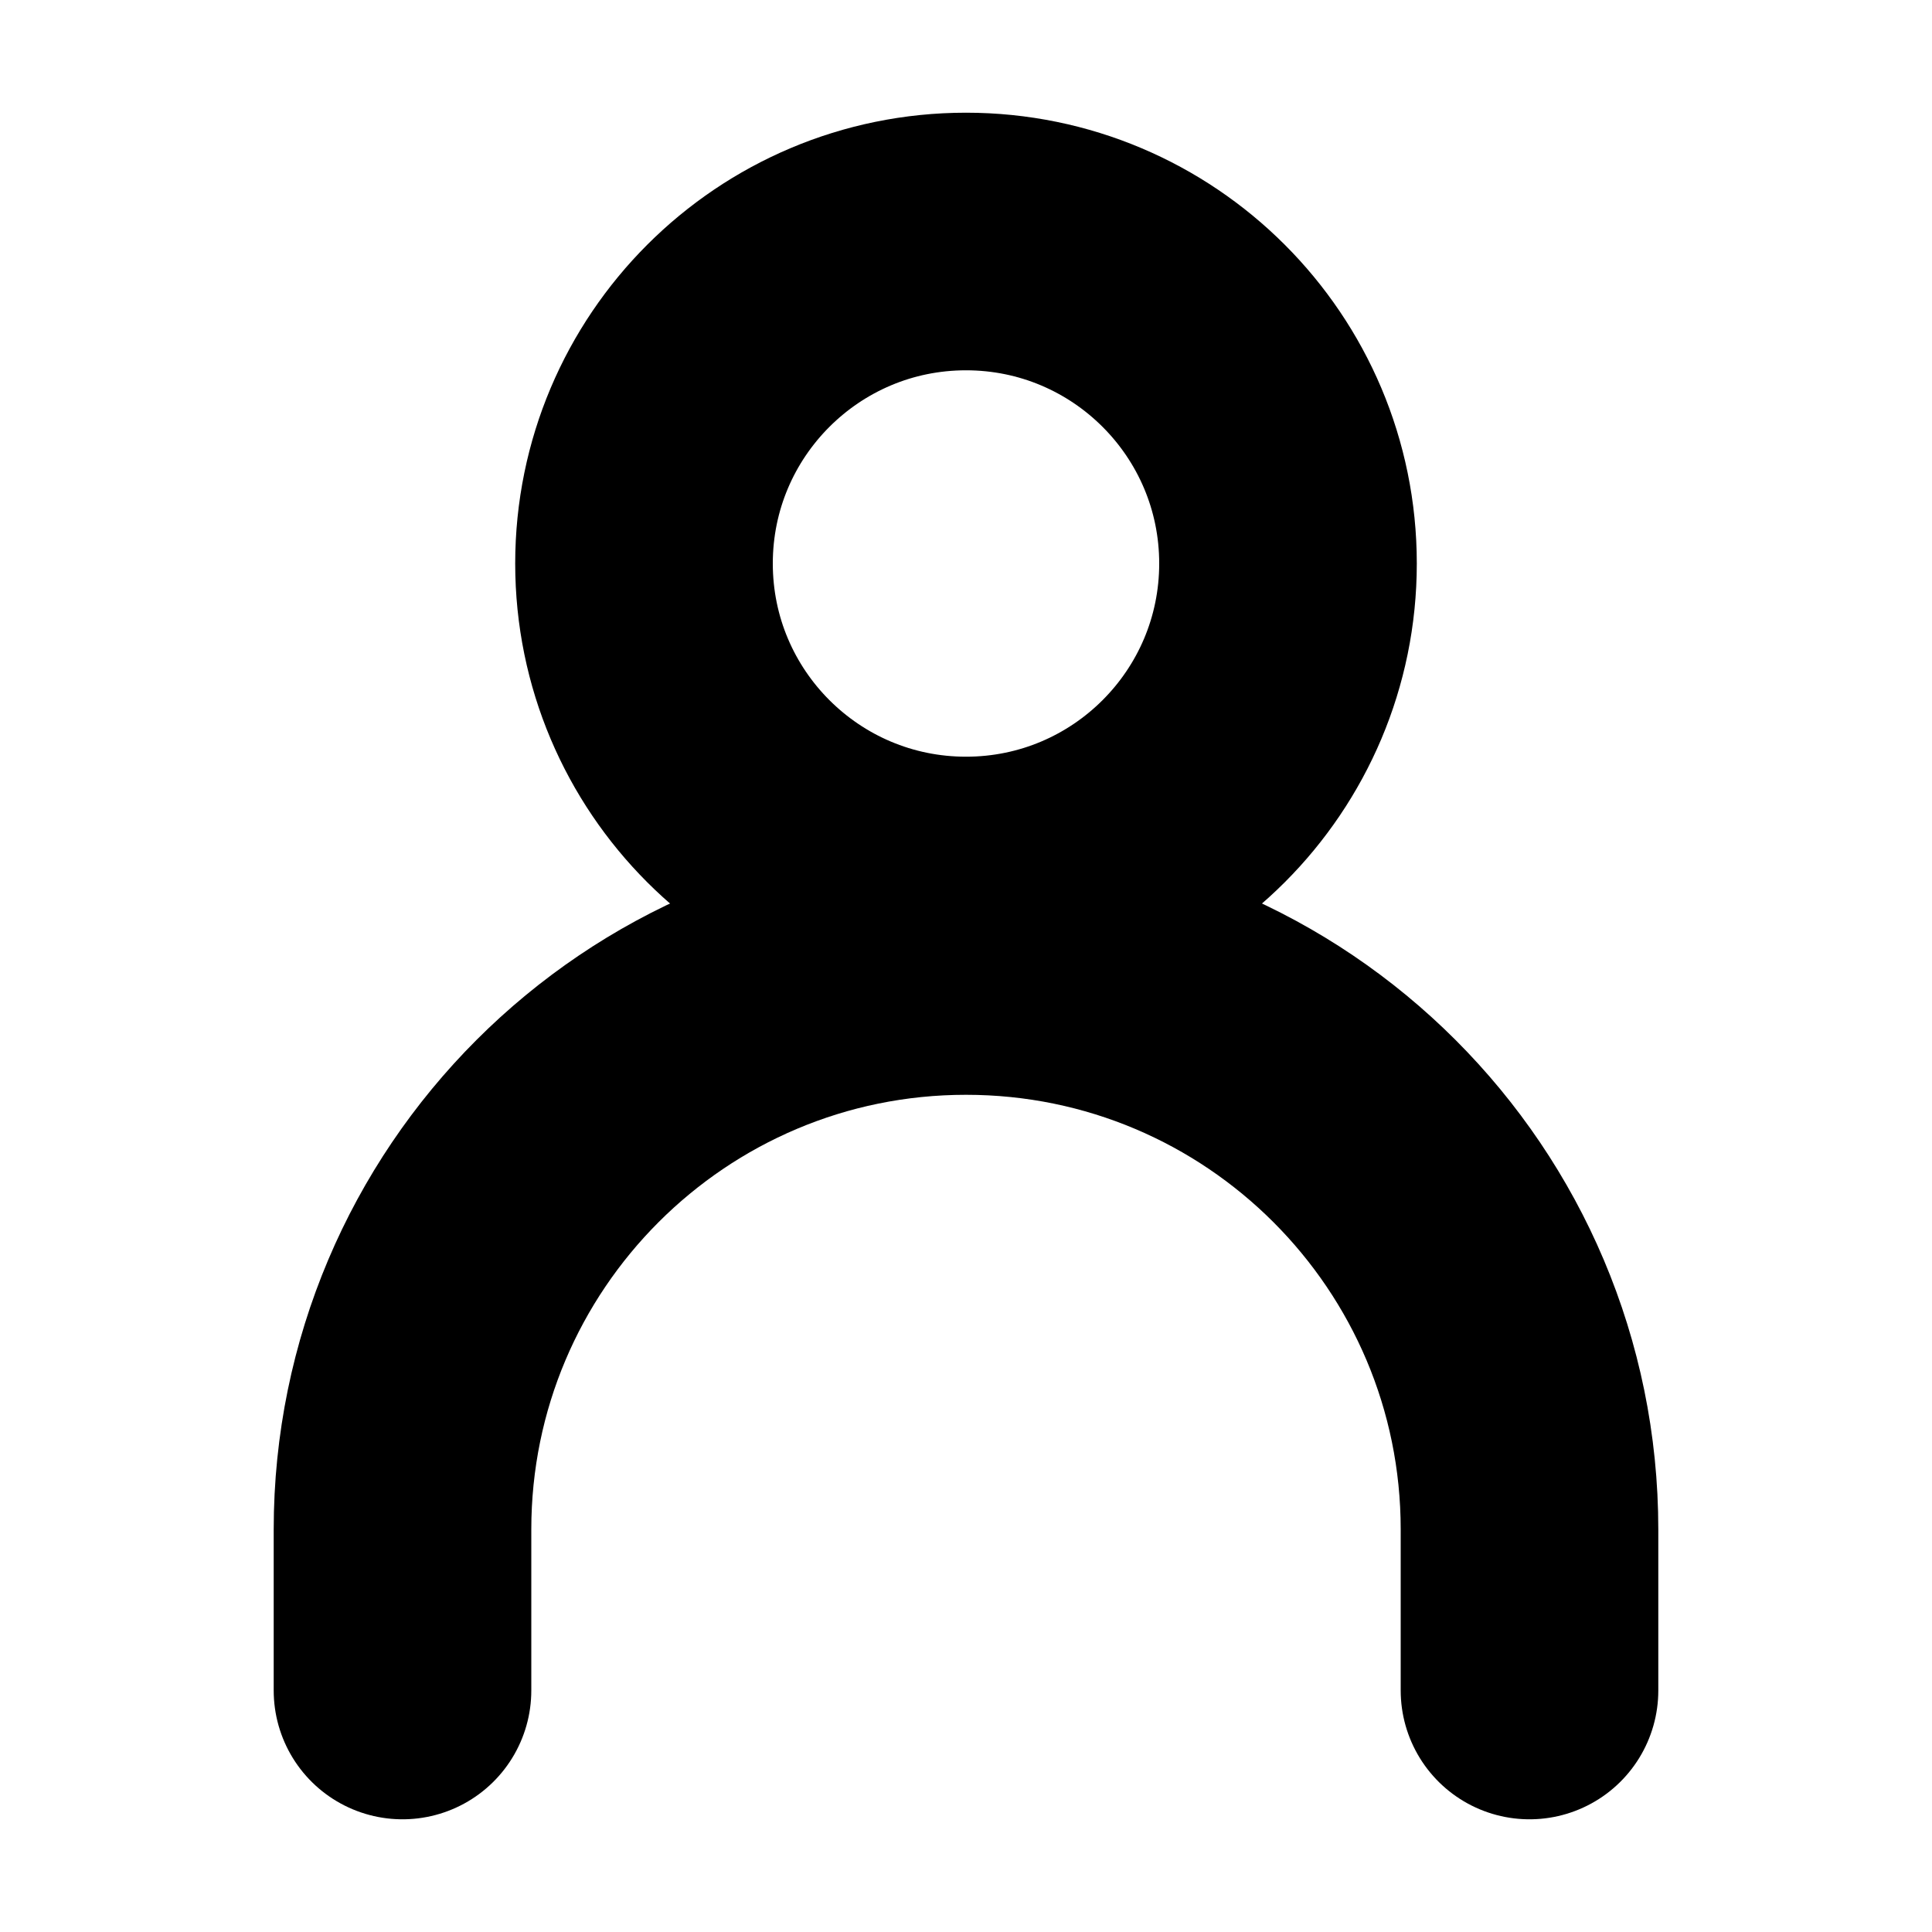
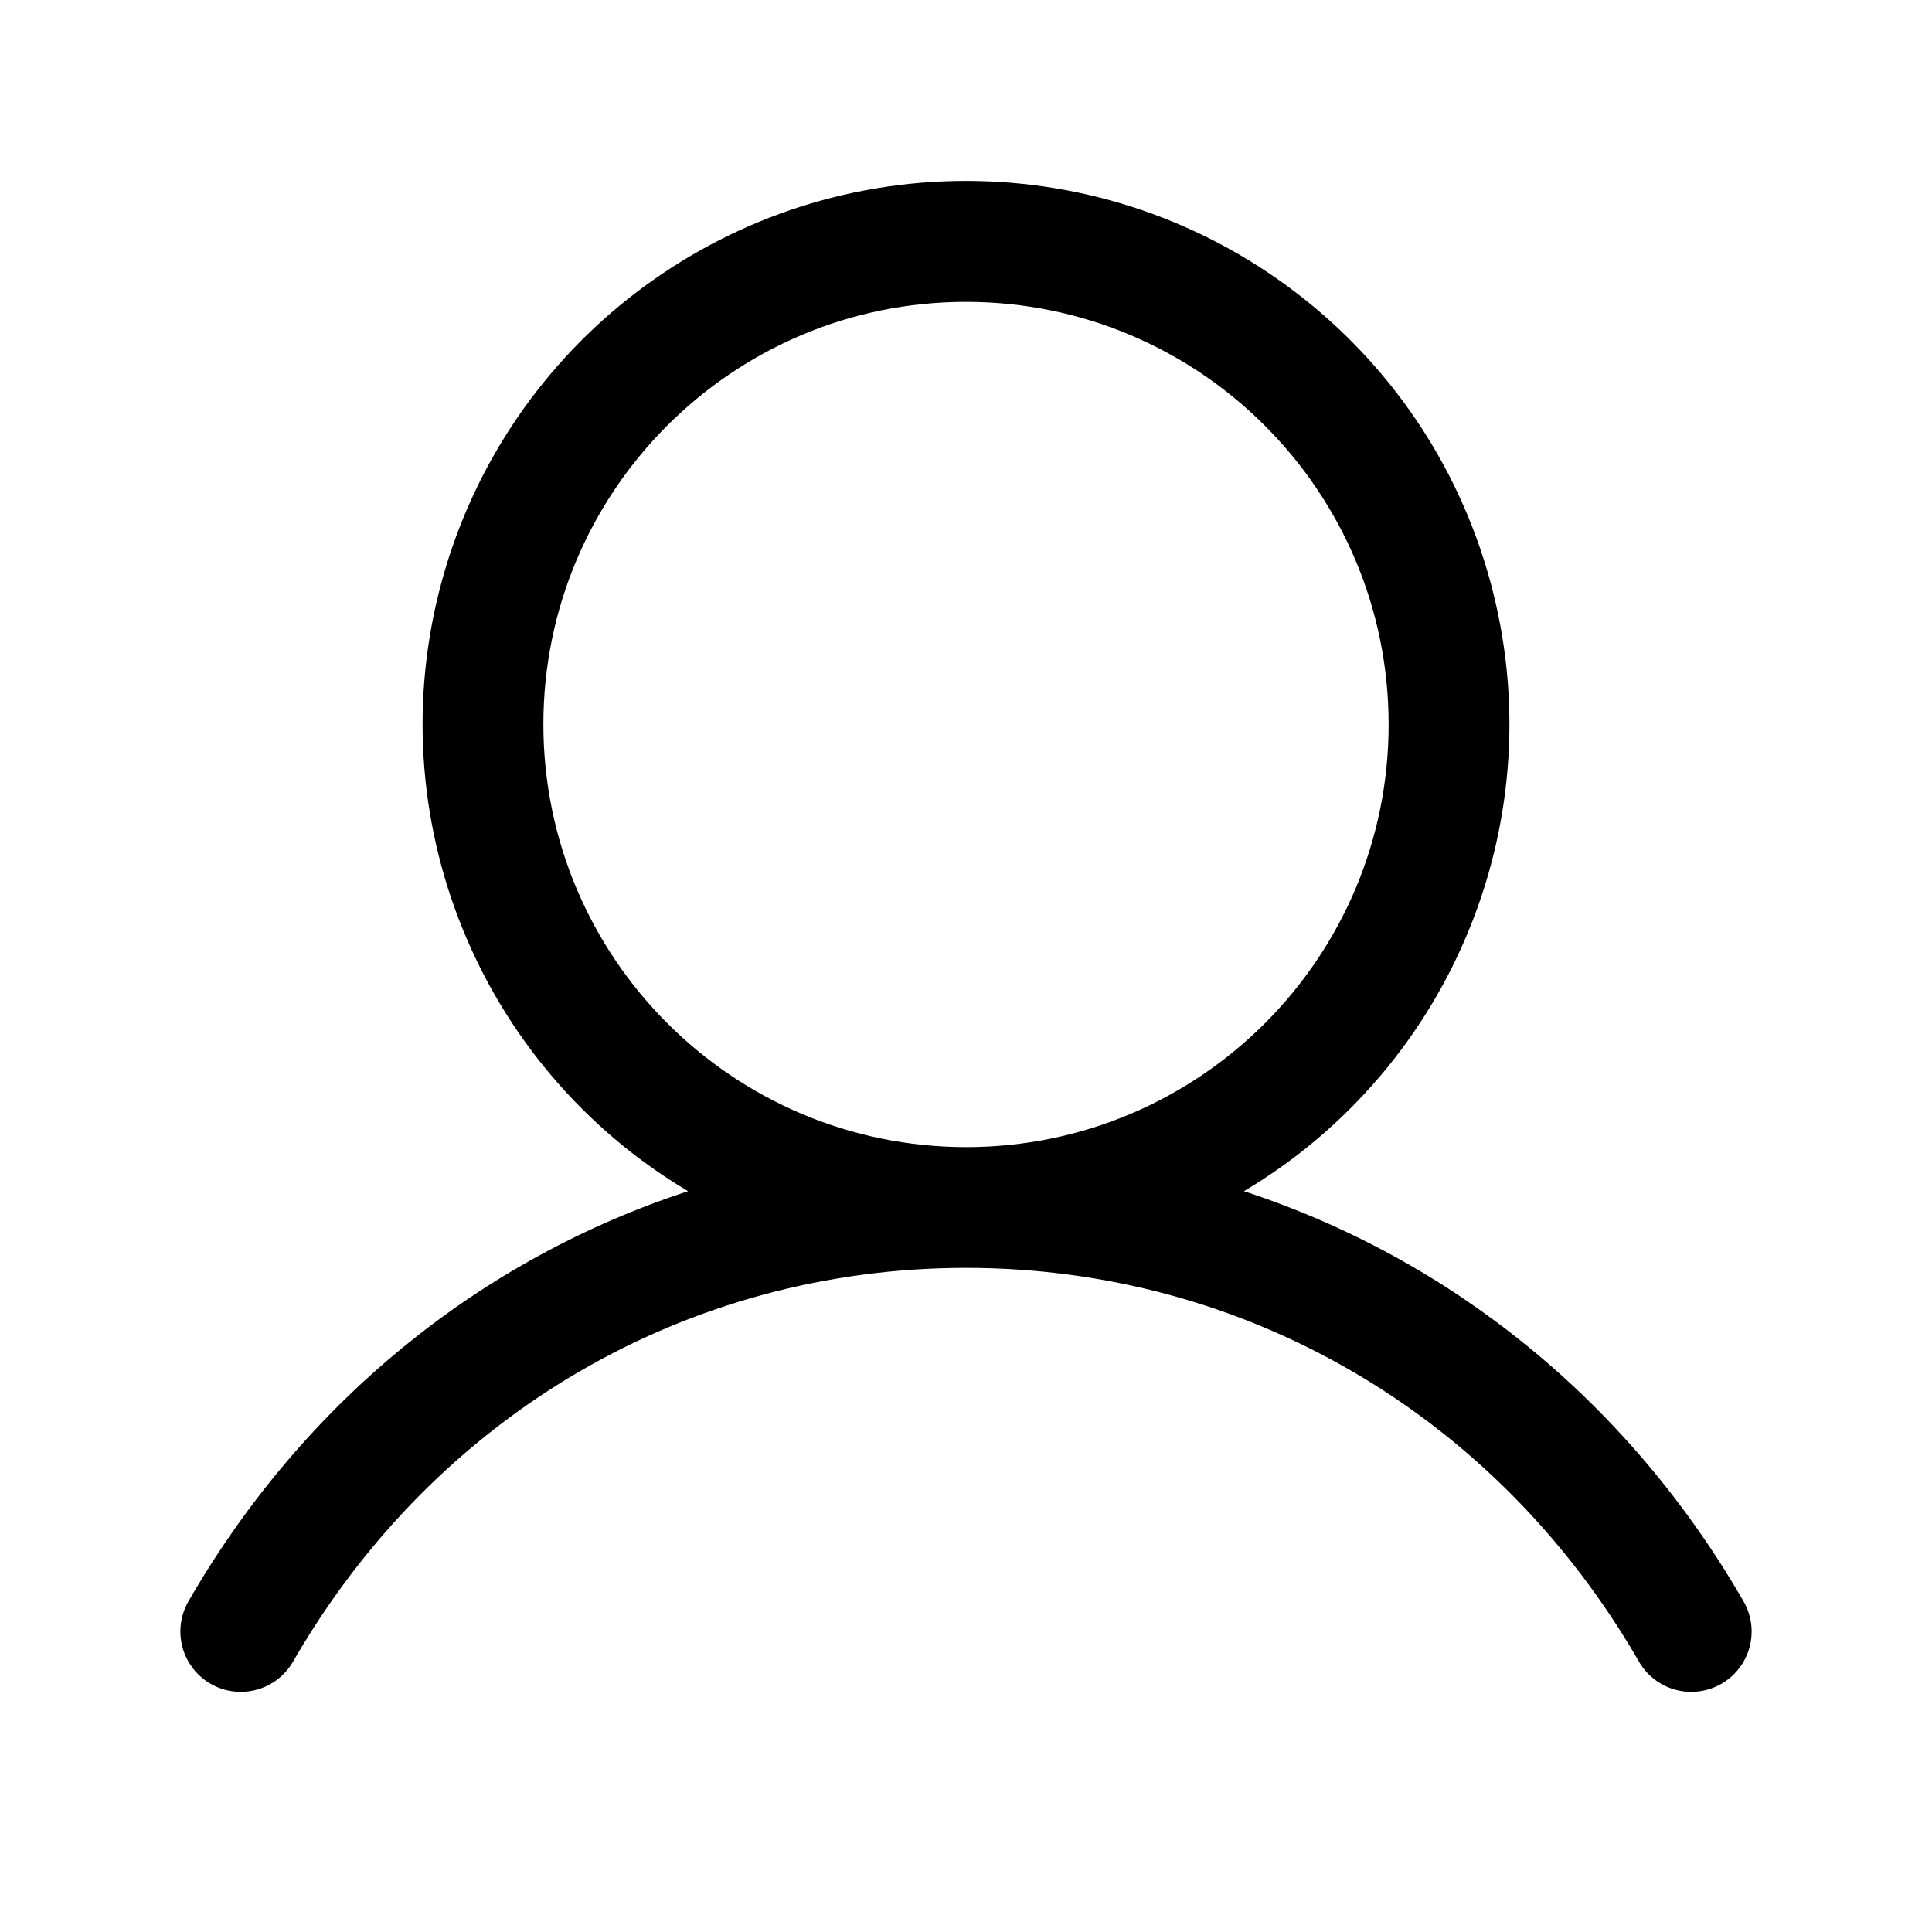
- <svg xmlns="http://www.w3.org/2000/svg" width="36" height="36" viewBox="0 0 24 24" fill="none" stroke="black" stroke-width="3.2" stroke-linecap="round" stroke-linejoin="round">
-   <circle cx="12" cy="7" r="4" />
-   <path d="M5 21v-2a7 7 0 0 1 14 0v2" />
+ <svg xmlns="http://www.w3.org/2000/svg" width="40" height="40" fill="#000000" viewBox="0 0 256 256">
+   <path d="M230.92,212c-15.23-26.33-38.7-45.21-66.09-54.16a72,72,0,1,0-73.66,0C63.78,166.78,40.31,185.66,25.08,212a8,8,0,1,0,13.85,8c18.84-32.56,52.14-52,89.07-52s70.23,19.44,89.07,52a8,8,0,1,0,13.85-8ZM72,96a56,56,0,1,1,56,56A56.06,56.06,0,0,1,72,96Z" />
</svg>
